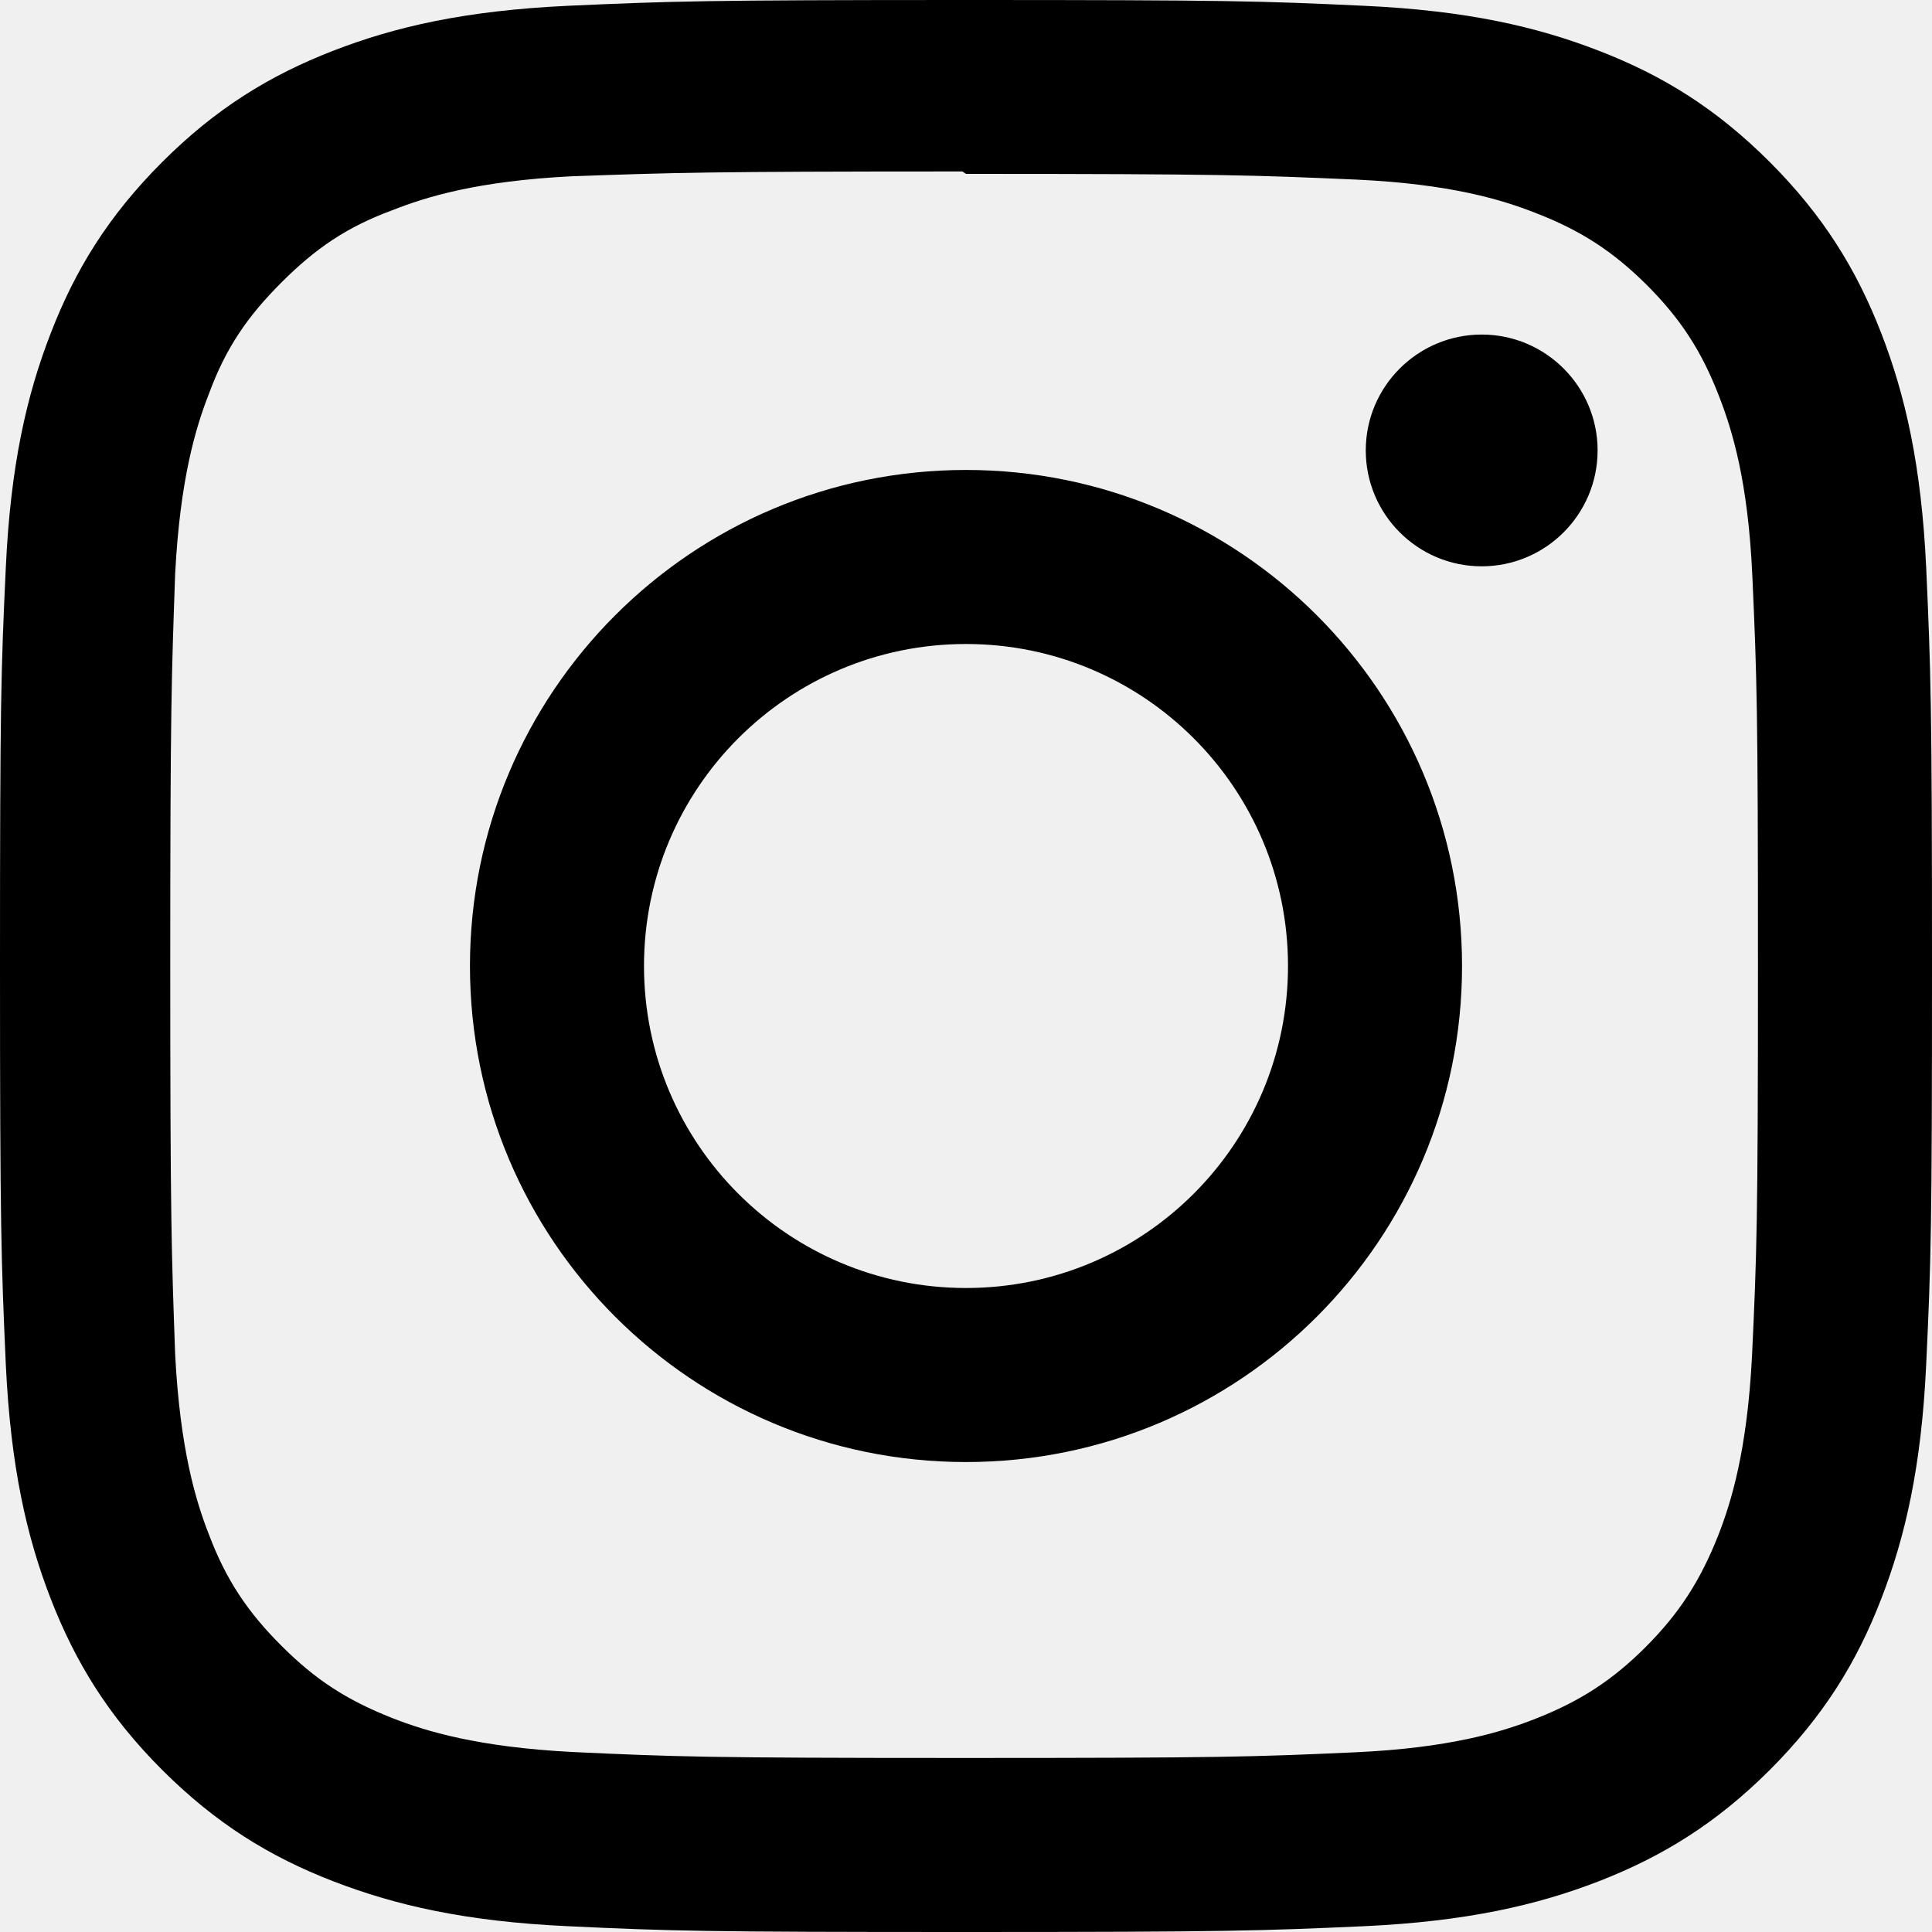
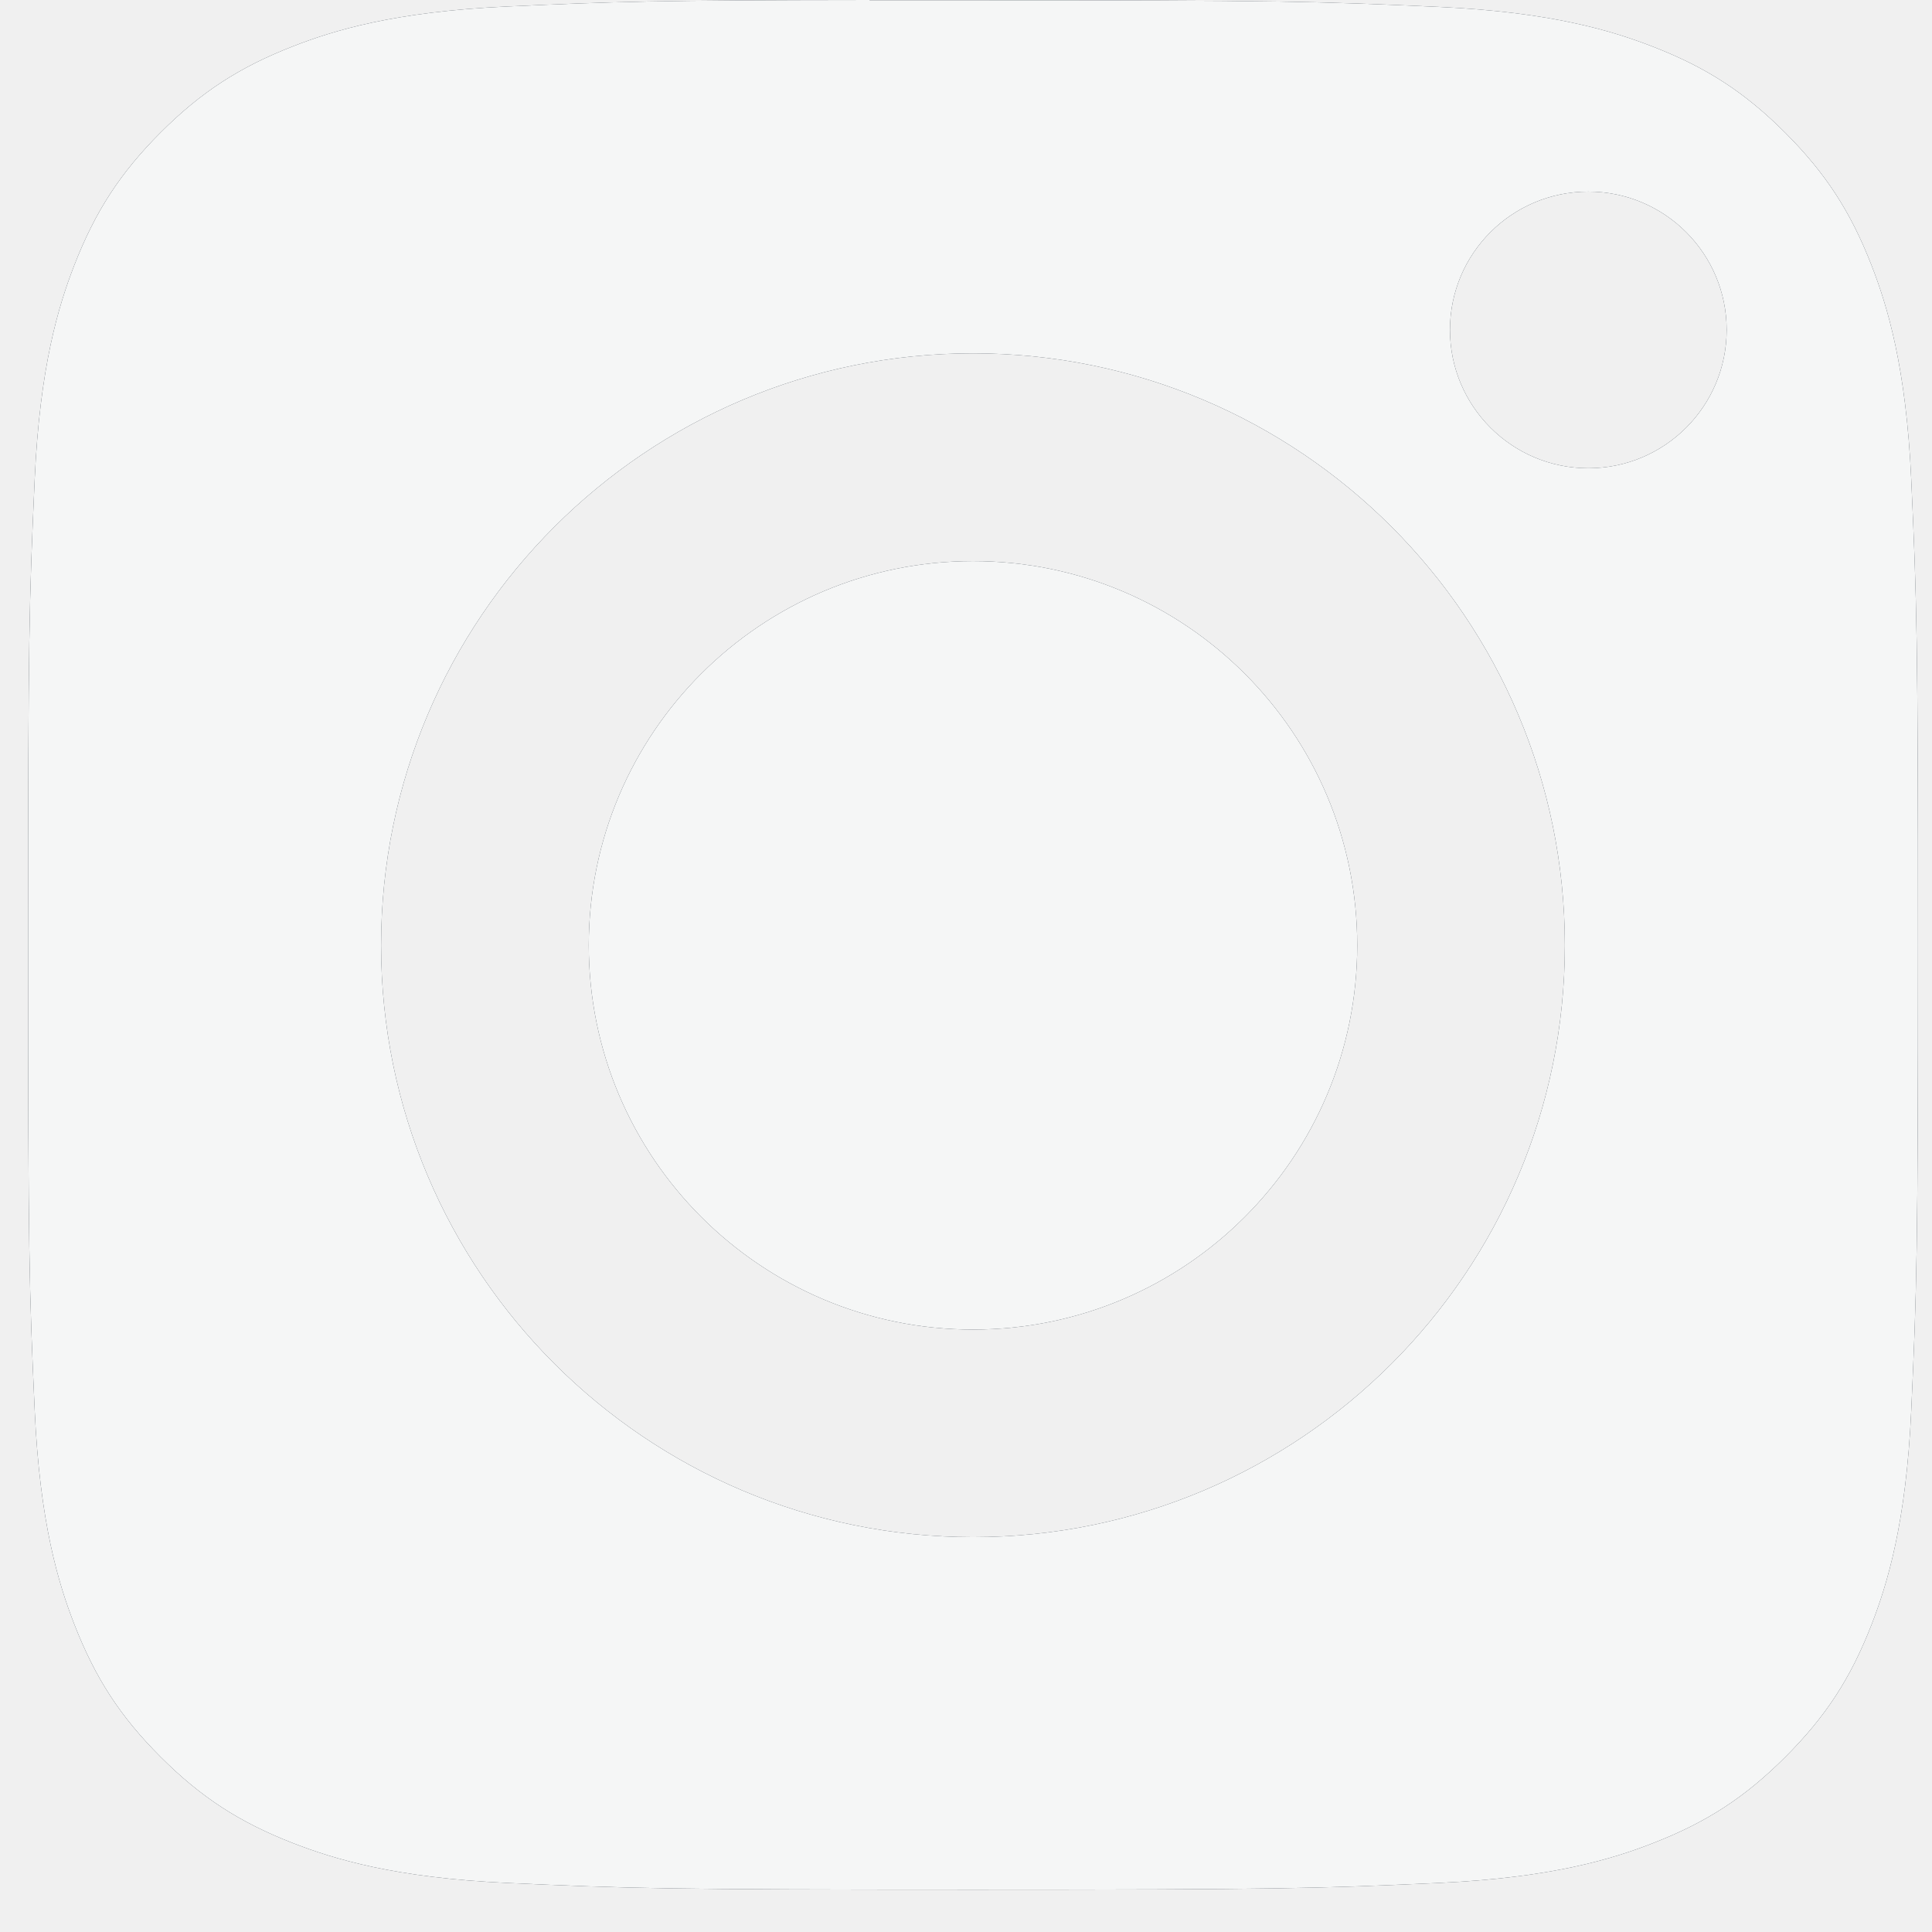
- <svg xmlns="http://www.w3.org/2000/svg" role="img" viewBox="0 0 24 24">
-   <path d="M12 0C8.74 0 8.333.015 7.053.072 5.775.132 4.905.333 4.14.63c-.789.306-1.459.717-2.126 1.384S.935 3.35.63 4.14C.333 4.905.131 5.775.072 7.053.012 8.333 0 8.74 0 12s.015 3.667.072 4.947c.06 1.277.261 2.148.558 2.913.306.788.717 1.459 1.384 2.126.667.666 1.336 1.079 2.126 1.384.766.296 1.636.499 2.913.558C8.333 23.988 8.74 24 12 24s3.667-.015 4.947-.072c1.277-.06 2.148-.262 2.913-.558.788-.306 1.459-.718 2.126-1.384.666-.667 1.079-1.335 1.384-2.126.296-.765.499-1.636.558-2.913.06-1.28.072-1.687.072-4.947s-.015-3.667-.072-4.947c-.06-1.277-.262-2.149-.558-2.913-.306-.789-.718-1.459-1.384-2.126C21.319 1.347 20.651.935 19.86.63c-.765-.297-1.636-.499-2.913-.558C15.667.012 15.26 0 12 0zm0 2.16c3.203 0 3.585.016 4.85.071 1.17.055 1.805.249 2.227.415.562.217.96.477 1.382.896.419.42.679.819.896 1.381.164.422.36 1.057.413 2.227.057 1.266.07 1.646.07 4.85s-.015 3.585-.074 4.85c-.061 1.17-.256 1.805-.421 2.227-.224.562-.479.96-.899 1.382-.419.419-.824.679-1.38.896-.42.164-1.065.36-2.235.413-1.274.057-1.649.07-4.859.07-3.211 0-3.586-.015-4.859-.074-1.171-.061-1.816-.256-2.236-.421-.569-.224-.96-.479-1.379-.899-.421-.419-.69-.824-.9-1.38-.165-.42-.359-1.065-.42-2.235-.045-1.26-.061-1.649-.061-4.844 0-3.196.016-3.586.061-4.861.061-1.17.255-1.814.42-2.234.21-.57.479-.96.9-1.381.419-.419.81-.689 1.379-.898.42-.166 1.051-.361 2.221-.421 1.275-.045 1.65-.06 4.859-.06l.045.03zm0 3.678c-3.405 0-6.162 2.76-6.162 6.162 0 3.405 2.76 6.162 6.162 6.162 3.405 0 6.162-2.76 6.162-6.162 0-3.405-2.76-6.162-6.162-6.162zM12 16c-2.21 0-4-1.79-4-4s1.79-4 4-4 4 1.79 4 4-1.79 4-4 4zm7.846-10.405c0 .795-.646 1.44-1.44 1.44-.795 0-1.44-.646-1.44-1.44 0-.794.646-1.439 1.44-1.439.793-.001 1.44.645 1.44 1.439z" />
+ <svg xmlns="http://www.w3.org/2000/svg" width="28" height="28" viewBox="0 0 28 28" fill="none">
+   <path fill-rule="evenodd" clip-rule="evenodd" d="M13.545 0.004C13.207 0.004 12.894 0.004 12.603 0.004V0C9.49 0.003 8.892 0.024 7.351 0.094C5.723 0.169 4.838 0.44 4.249 0.67C3.47 0.973 2.913 1.335 2.328 1.92C1.744 2.505 1.381 3.062 1.078 3.841C0.849 4.43 0.577 5.314 0.503 6.943C0.423 8.704 0.407 9.23 0.407 13.691C0.407 18.152 0.423 18.681 0.503 20.442C0.577 22.071 0.849 22.955 1.078 23.543C1.382 24.323 1.744 24.879 2.328 25.463C2.913 26.048 3.47 26.41 4.249 26.713C4.839 26.942 5.723 27.214 7.351 27.289C9.112 27.369 9.641 27.386 14.102 27.386C18.562 27.386 19.091 27.369 20.852 27.289C22.481 27.214 23.366 26.943 23.954 26.713C24.734 26.41 25.289 26.049 25.874 25.464C26.458 24.88 26.821 24.324 27.124 23.545C27.352 22.957 27.625 22.073 27.699 20.444C27.779 18.683 27.797 18.154 27.797 13.695C27.797 9.237 27.779 8.708 27.699 6.947C27.625 5.318 27.352 4.434 27.124 3.846C26.82 3.067 26.458 2.51 25.874 1.925C25.289 1.34 24.733 0.978 23.954 0.676C23.365 0.447 22.481 0.175 20.852 0.1C19.091 0.02 18.562 0.004 14.102 0.004L13.545 0.004ZM21.014 4.781C21.014 3.674 21.912 2.777 23.019 2.777V2.777C24.126 2.777 25.024 3.675 25.024 4.781C25.024 5.888 24.126 6.786 23.019 6.786C21.912 6.786 21.014 5.888 21.014 4.781ZM14.102 5.121C9.364 5.121 5.523 8.962 5.523 13.7C5.523 18.437 9.364 22.277 14.102 22.277C18.839 22.277 22.679 18.437 22.679 13.7C22.679 8.962 18.839 5.121 14.102 5.121ZM19.67 13.7C19.67 10.625 17.177 8.132 14.102 8.132C11.026 8.132 8.533 10.625 8.533 13.7C8.533 16.776 11.026 19.269 14.102 19.269C17.177 19.269 19.67 16.776 19.67 13.7Z" fill="#212B36" />
+   <mask id="mask0" mask-type="alpha" maskUnits="userSpaceOnUse" x="0" y="0" width="28" height="28">
+     <path fill-rule="evenodd" clip-rule="evenodd" d="M13.545 0.004C13.207 0.004 12.894 0.004 12.603 0.004V0C9.49 0.003 8.892 0.024 7.351 0.094C5.723 0.169 4.838 0.44 4.249 0.67C3.47 0.973 2.913 1.335 2.328 1.92C1.744 2.505 1.381 3.062 1.078 3.841C0.849 4.43 0.577 5.314 0.503 6.943C0.423 8.704 0.407 9.23 0.407 13.691C0.407 18.152 0.423 18.681 0.503 20.442C0.577 22.071 0.849 22.955 1.078 23.543C1.382 24.323 1.744 24.879 2.328 25.463C2.913 26.048 3.47 26.41 4.249 26.713C4.839 26.942 5.723 27.214 7.351 27.289C9.112 27.369 9.641 27.386 14.102 27.386C18.562 27.386 19.091 27.369 20.852 27.289C22.481 27.214 23.366 26.943 23.954 26.713C24.734 26.41 25.289 26.049 25.874 25.464C26.458 24.88 26.821 24.324 27.124 23.545C27.352 22.957 27.625 22.073 27.699 20.444C27.779 18.683 27.797 18.154 27.797 13.695C27.797 9.237 27.779 8.708 27.699 6.947C27.625 5.318 27.352 4.434 27.124 3.846C26.82 3.067 26.458 2.51 25.874 1.925C25.289 1.34 24.733 0.978 23.954 0.676C23.365 0.447 22.481 0.175 20.852 0.1C19.091 0.02 18.562 0.004 14.102 0.004L13.545 0.004ZM21.014 4.781C21.014 3.674 21.912 2.777 23.019 2.777V2.777C24.126 2.777 25.024 3.675 25.024 4.781C25.024 5.888 24.126 6.786 23.019 6.786C21.912 6.786 21.014 5.888 21.014 4.781ZM14.102 5.121C9.364 5.121 5.523 8.962 5.523 13.7C5.523 18.437 9.364 22.277 14.102 22.277C18.839 22.277 22.679 18.437 22.679 13.7C22.679 8.962 18.839 5.121 14.102 5.121ZM19.67 13.7C19.67 10.625 17.177 8.132 14.102 8.132C11.026 8.132 8.533 10.625 8.533 13.7C8.533 16.776 11.026 19.269 14.102 19.269C17.177 19.269 19.67 16.776 19.67 13.7Z" fill="white" />
+   </mask>
+   <g mask="url(#mask0)">
+     <rect x="-1.305" y="-1.712" width="30.814" height="30.814" rx="4" fill="#F5F6F6" />
+   </g>
</svg>
